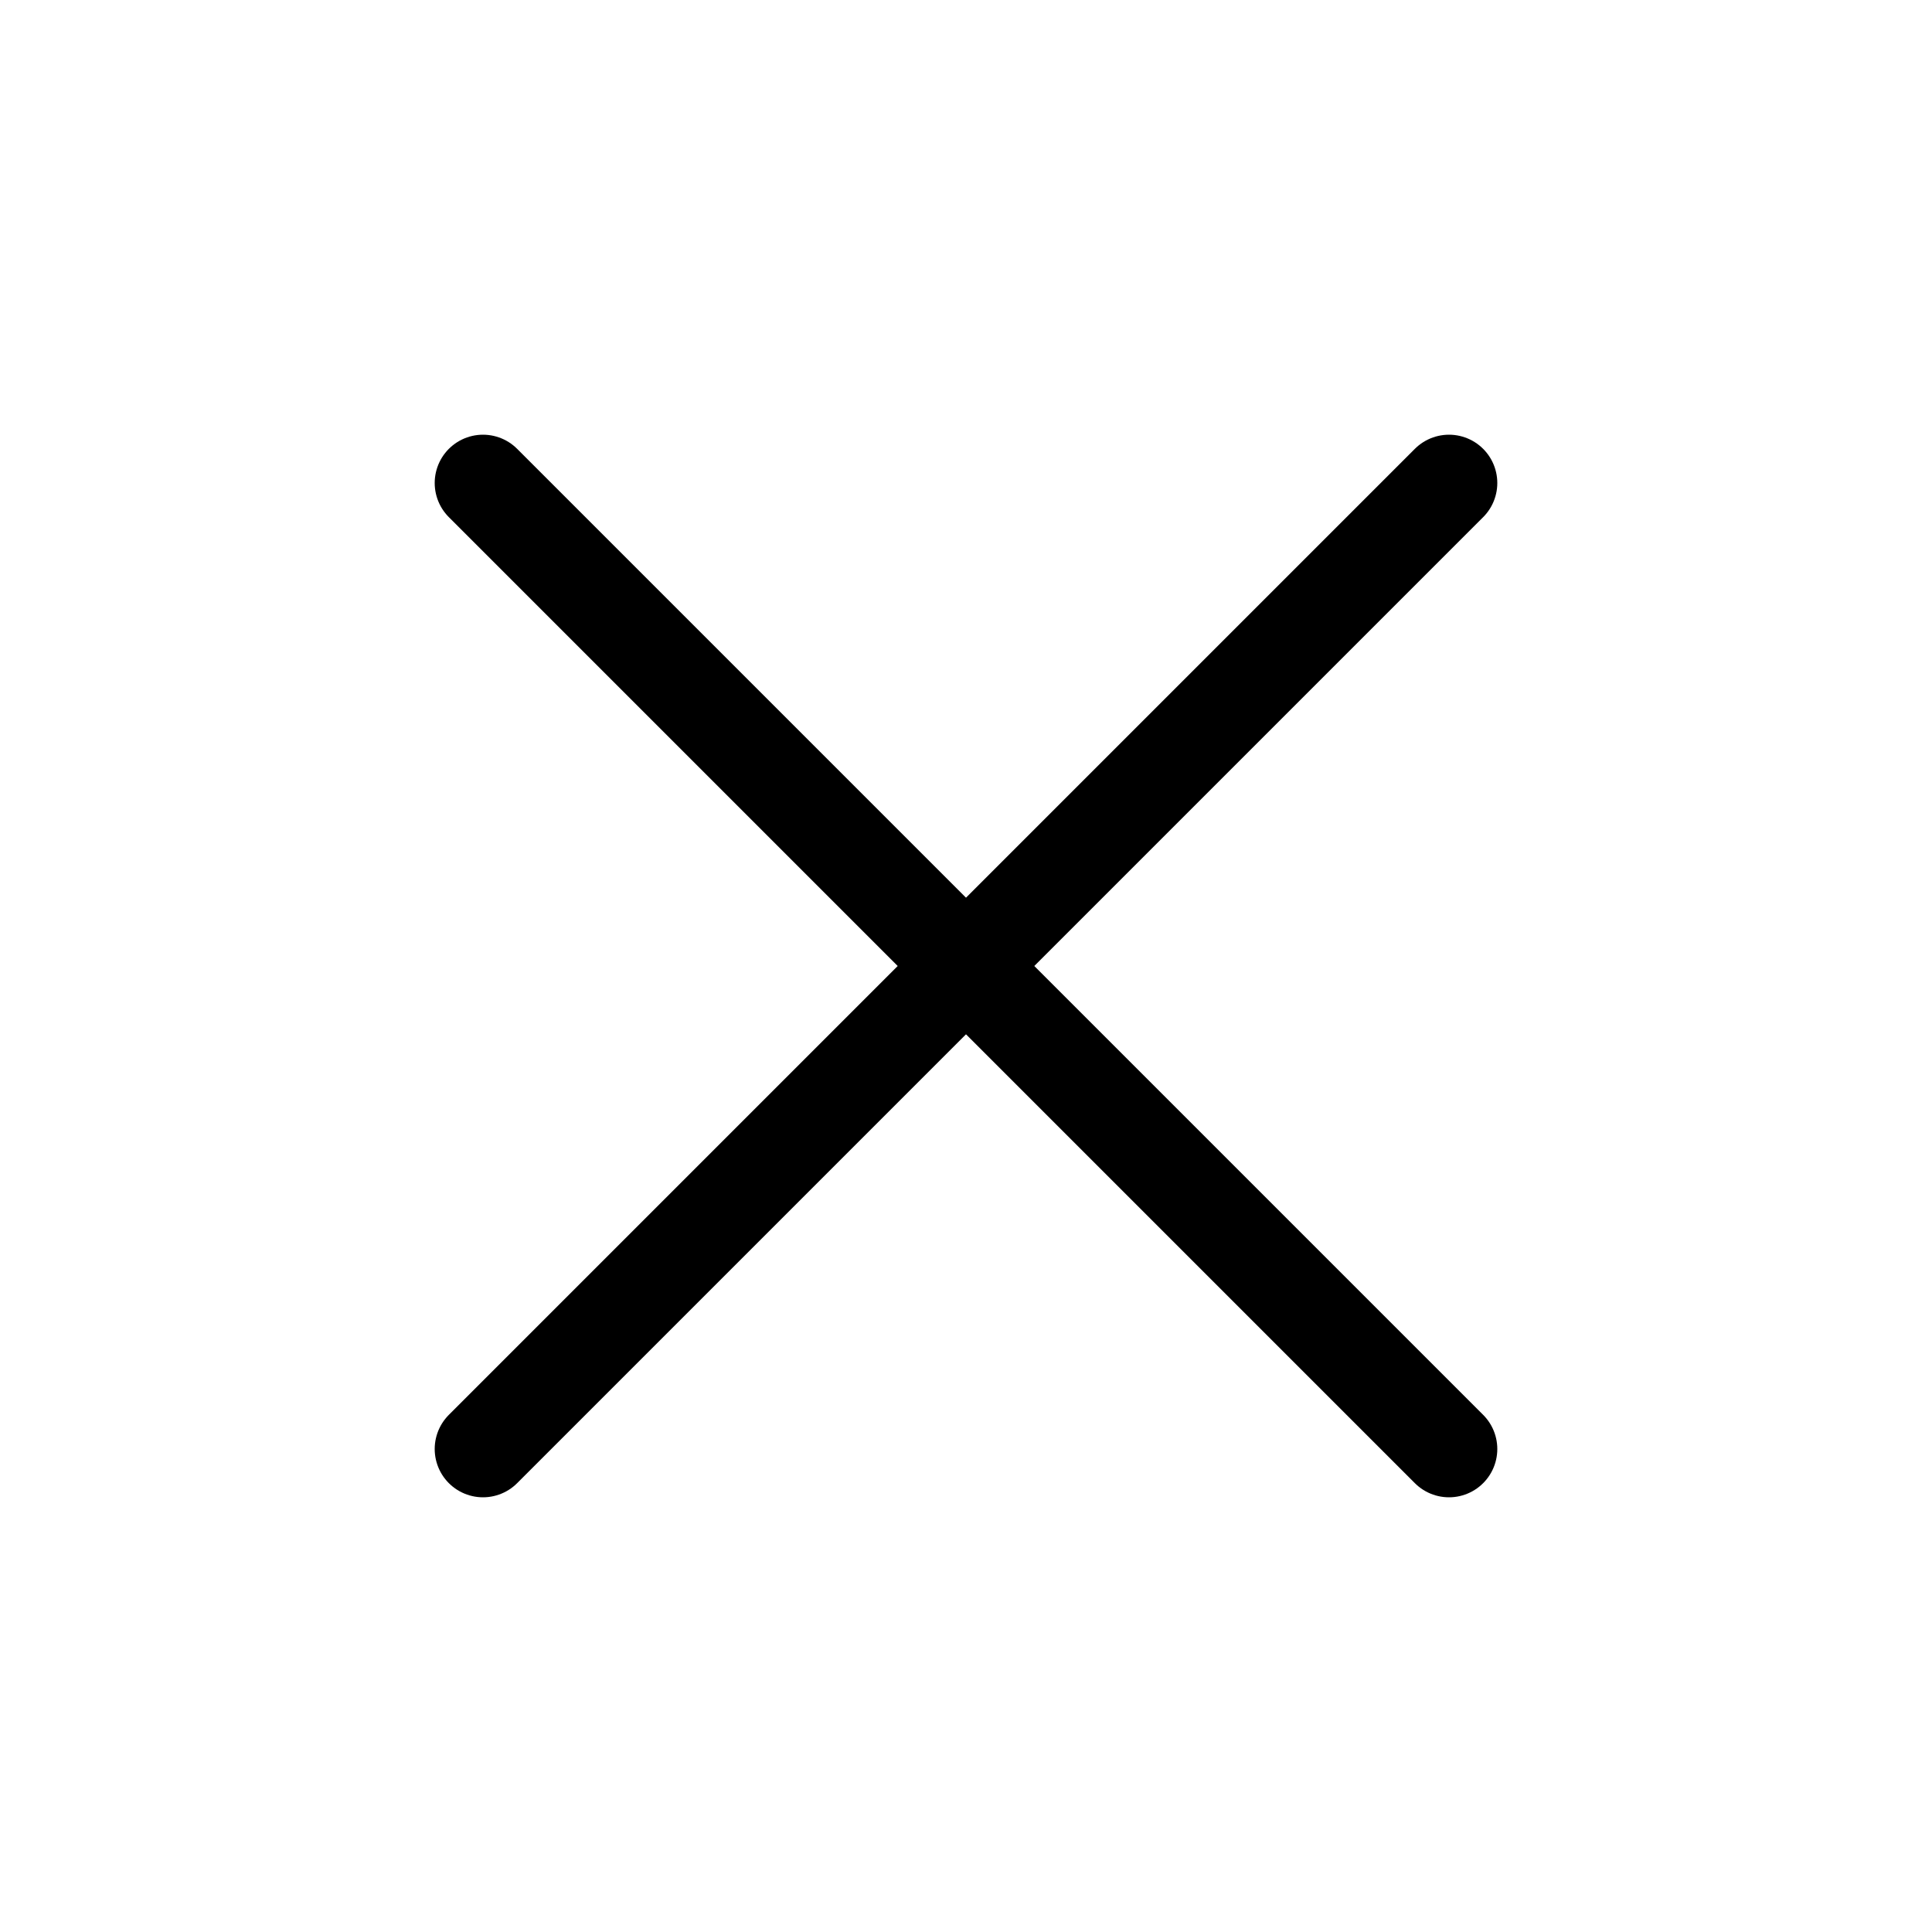
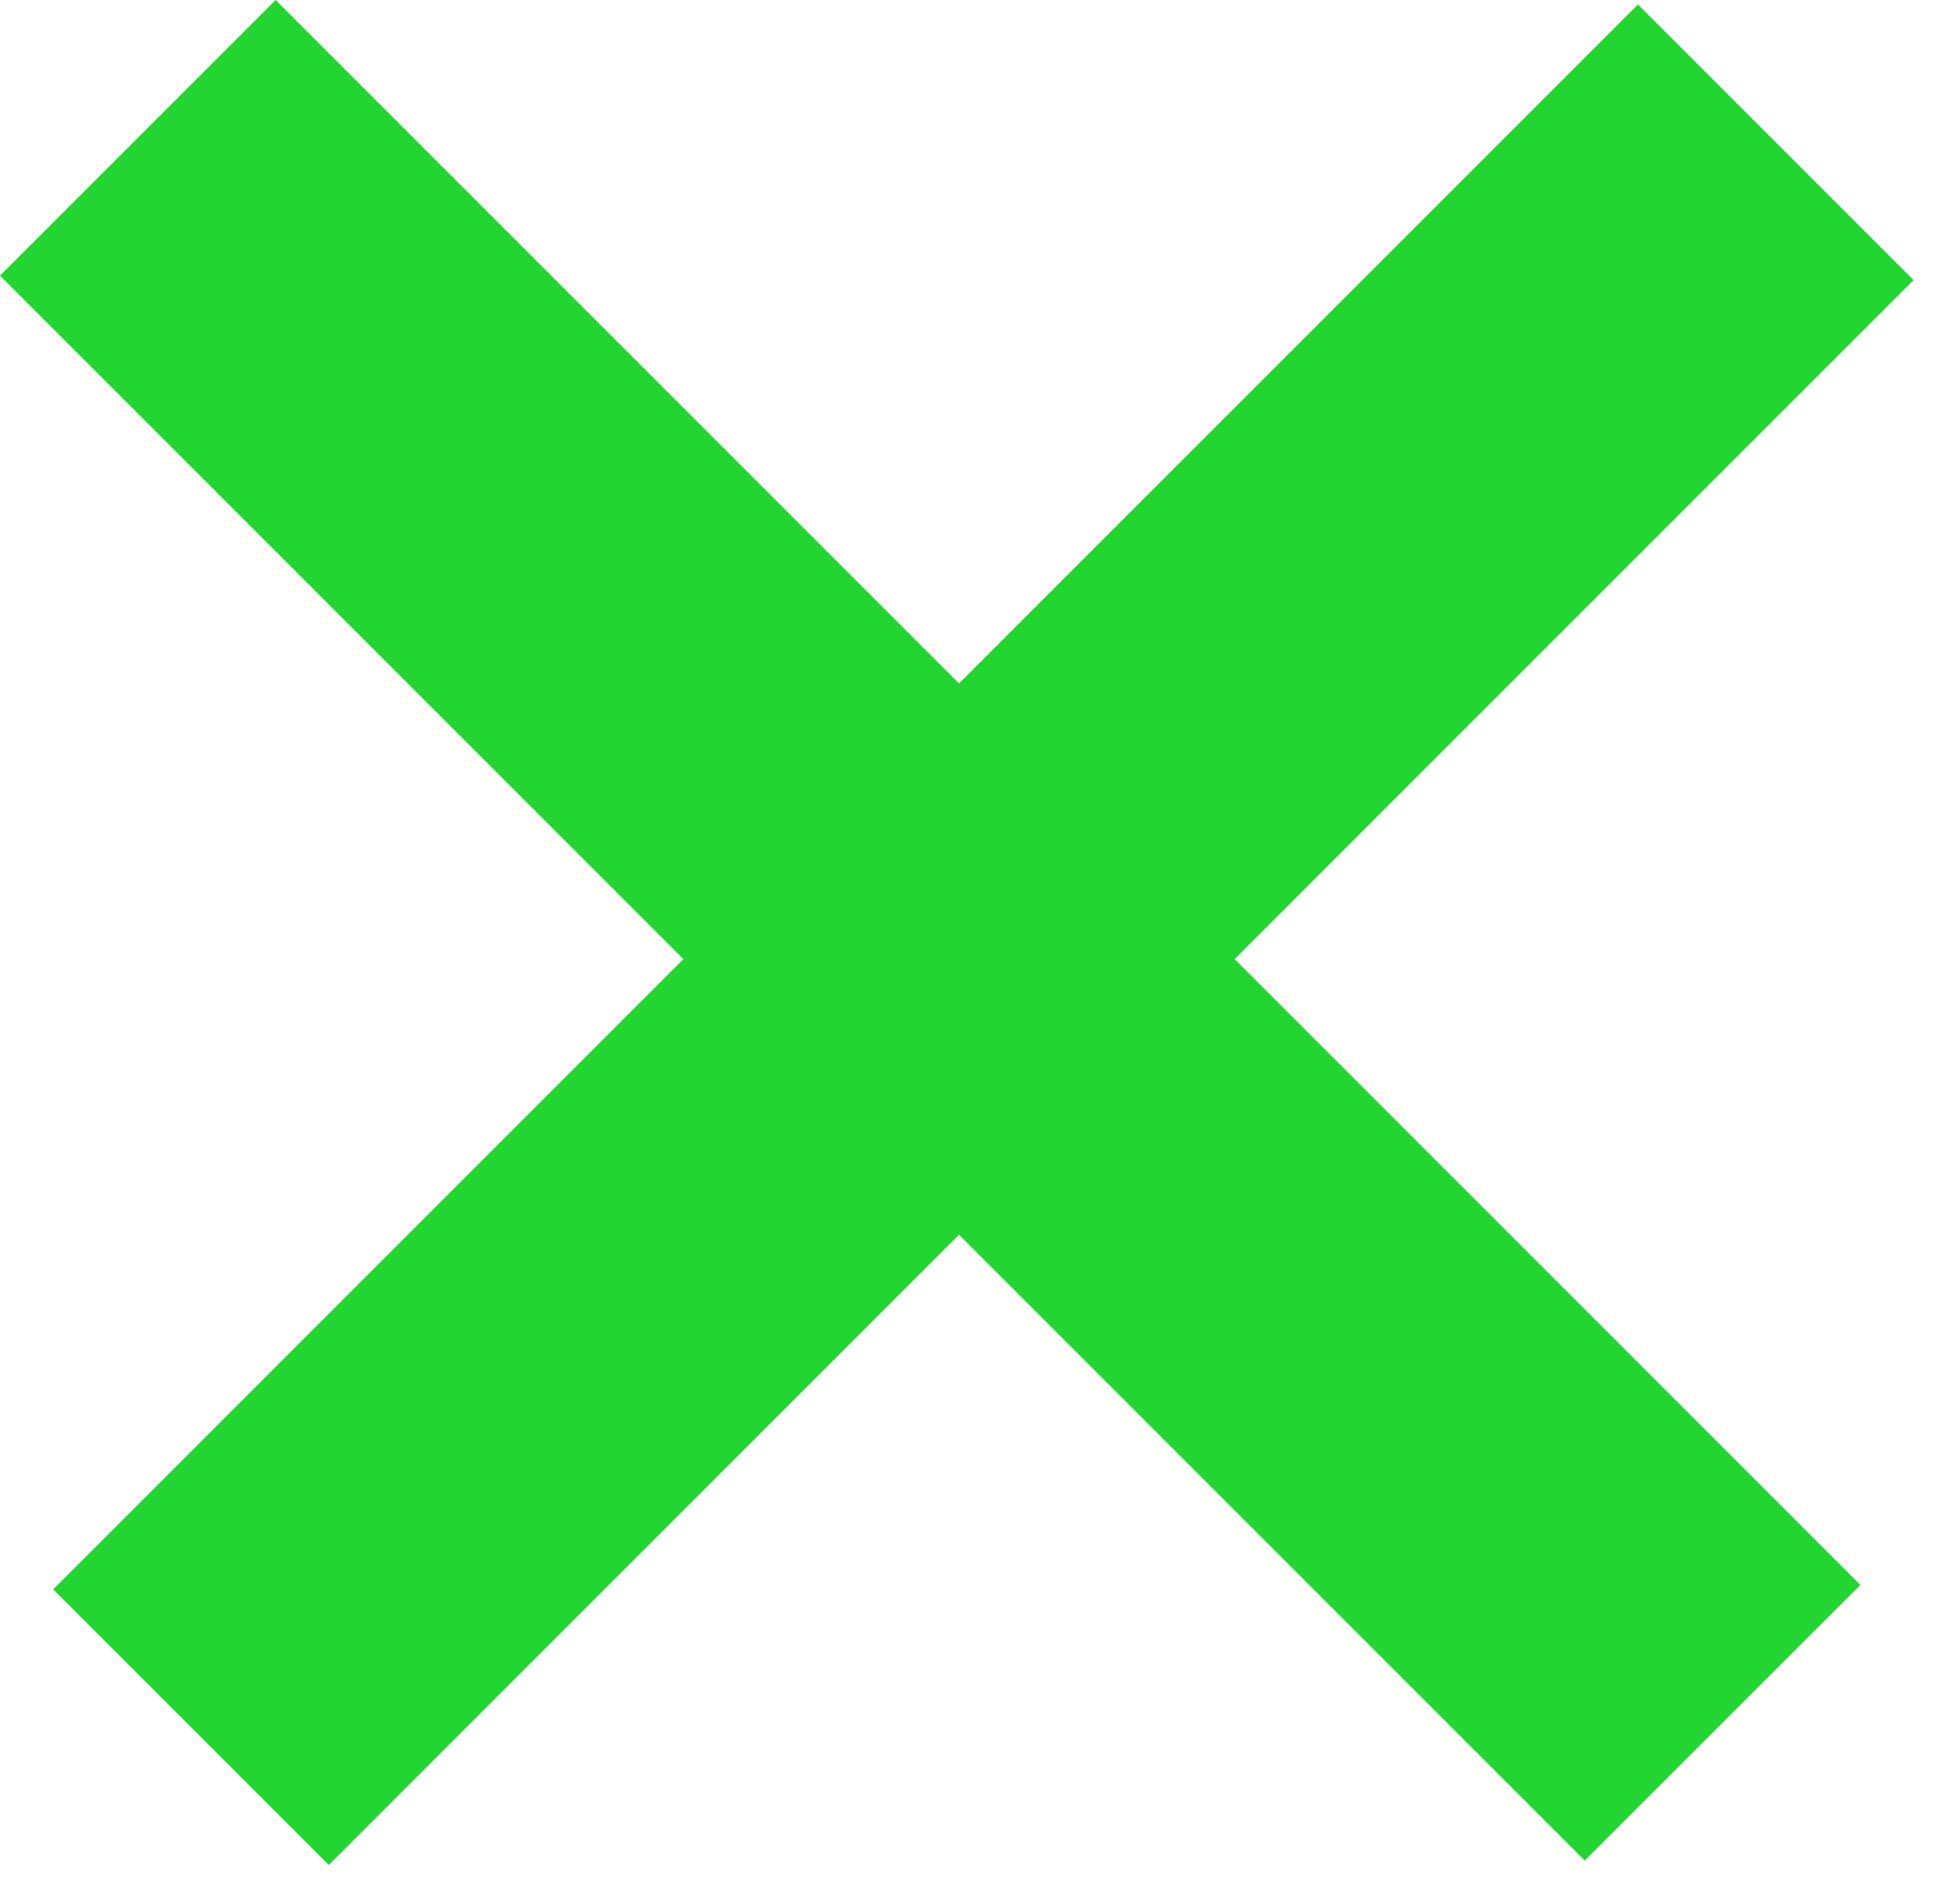
- <svg xmlns="http://www.w3.org/2000/svg" width="40" height="40" viewBox="0 0 40 40" fill="none">
-   <path d="M10 10L30 30M30 10L10 30" stroke="currentColor" stroke-width="2" stroke-linecap="round" />
+ <svg xmlns="http://www.w3.org/2000/svg" width="32" height="31" viewBox="0 0 32 31" fill="none">
+   <rect x="4.5" width="36.591" height="6.364" transform="rotate(45 4.5 0)" fill="#23D530" />
+   <rect x="31.242" y="4.573" width="36.591" height="6.364" transform="rotate(135 31.2422 4.57285)" fill="#23D530" />
</svg>
